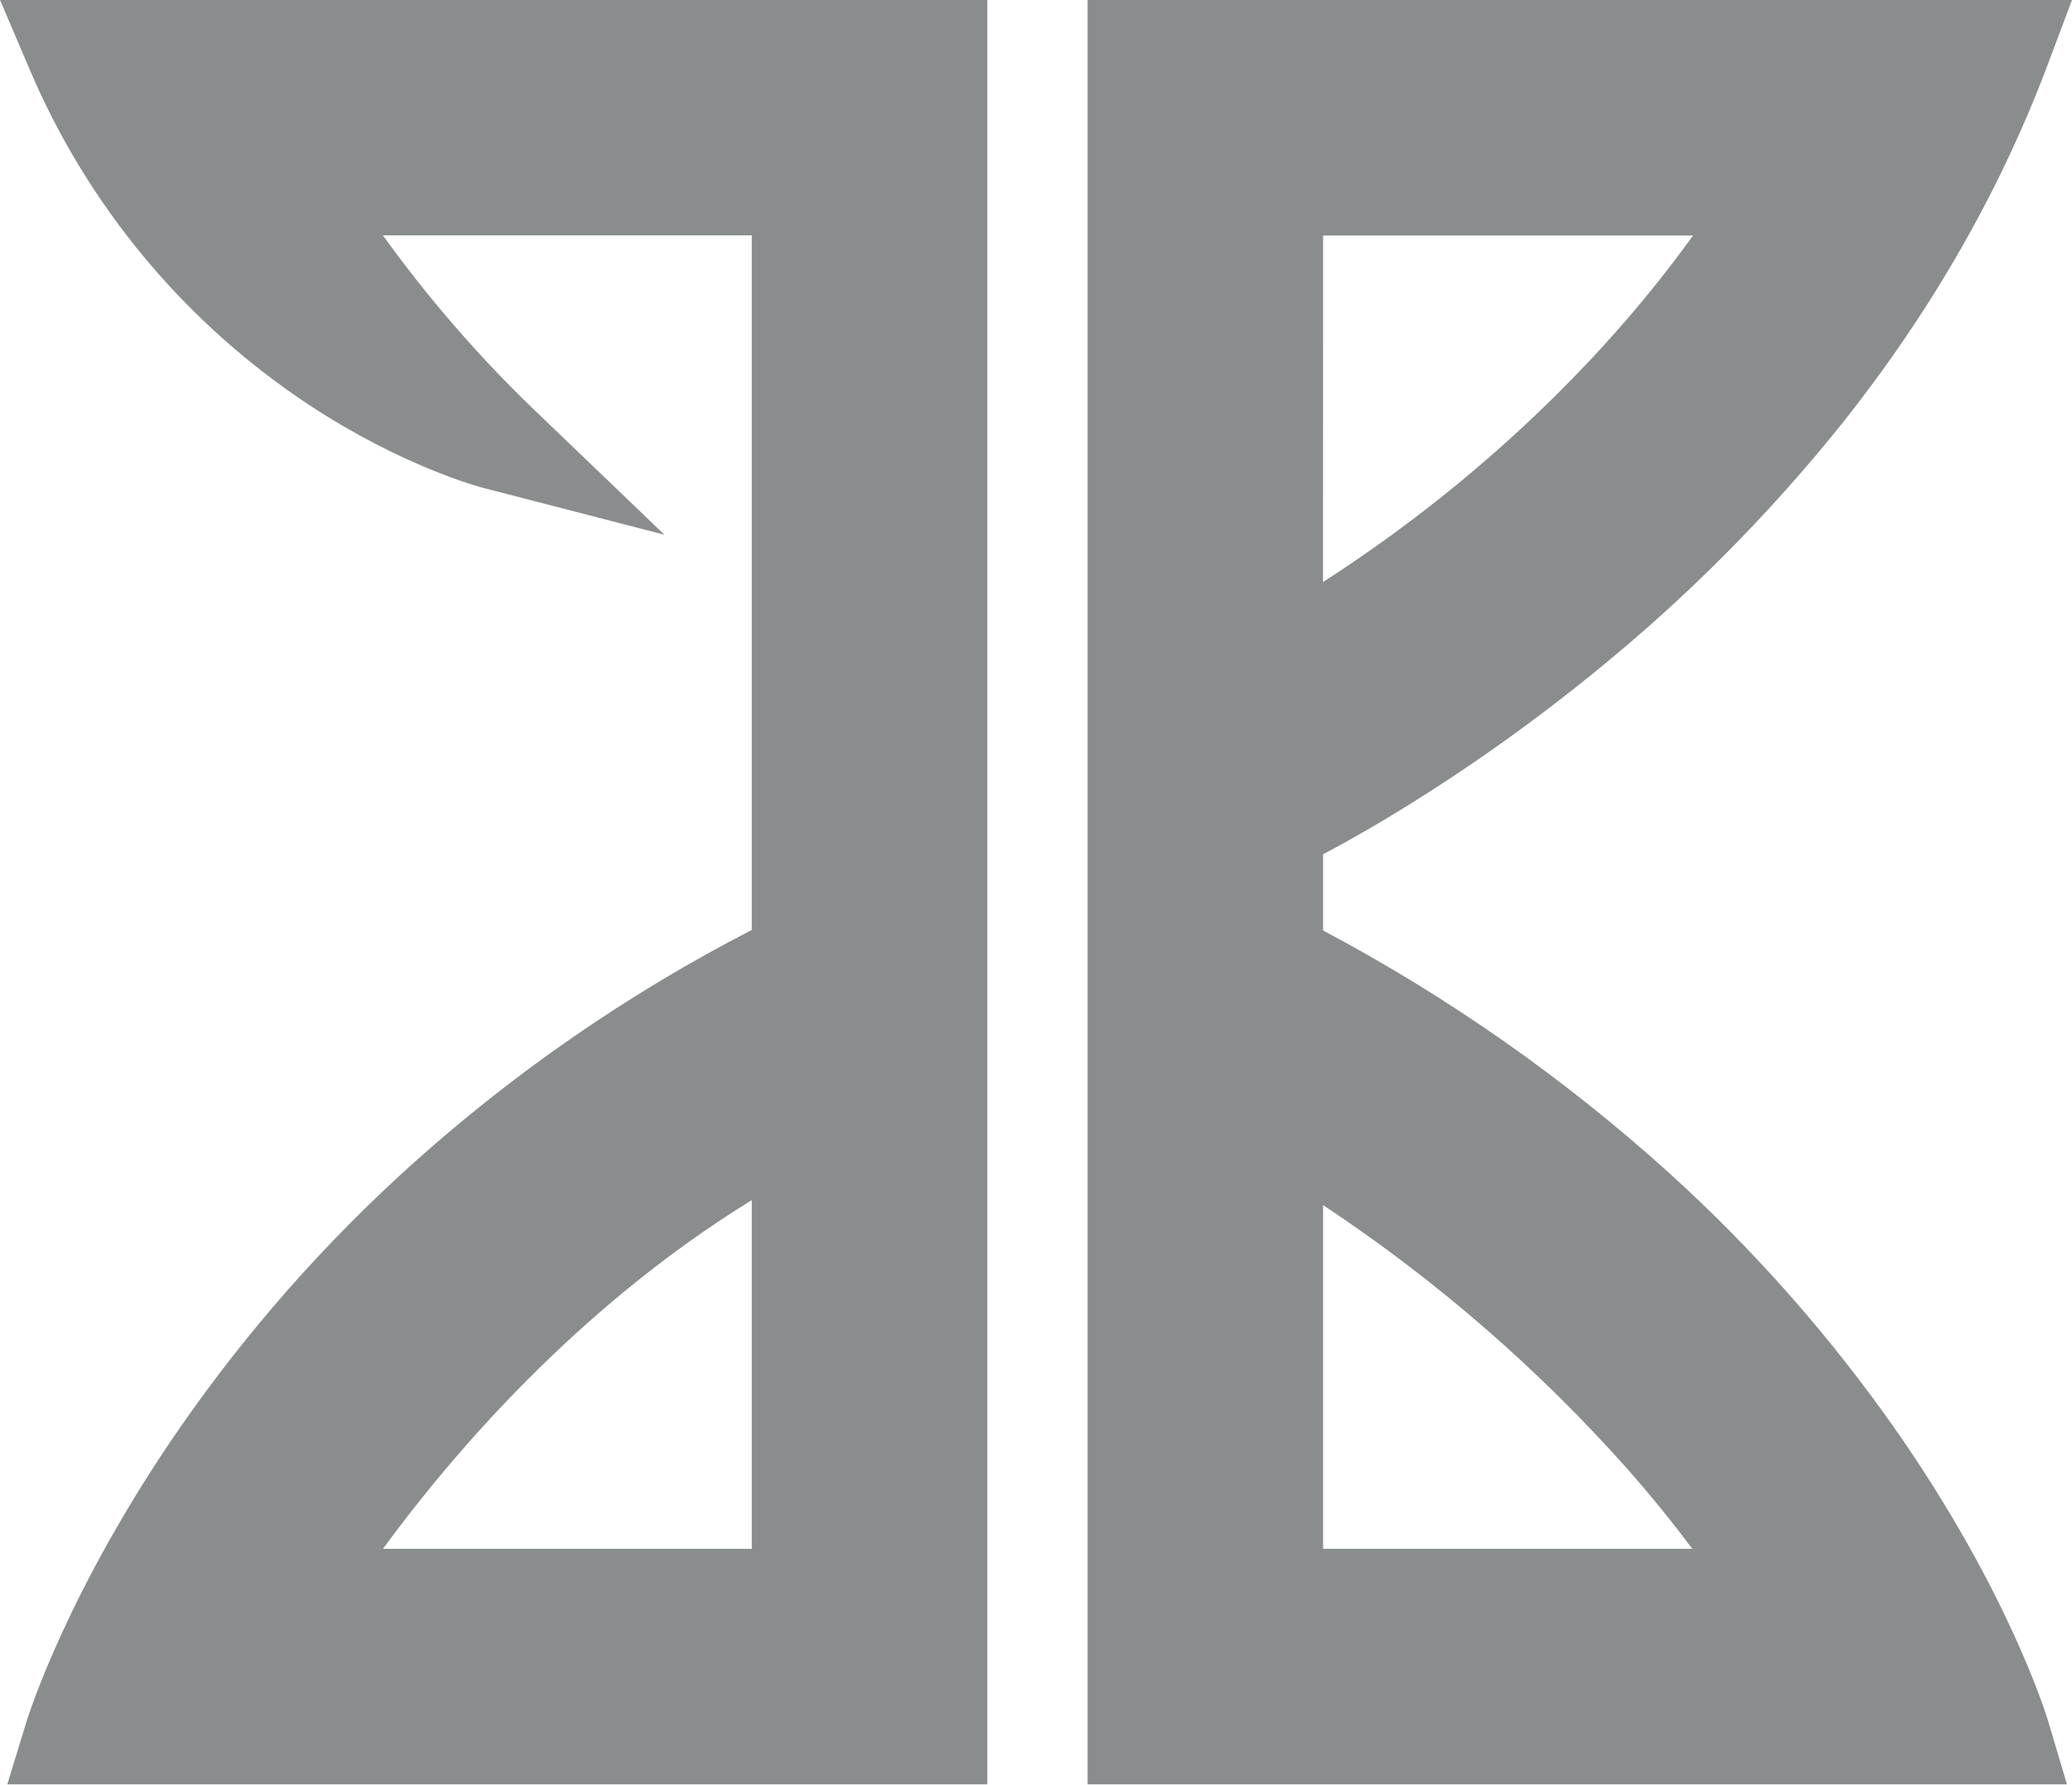
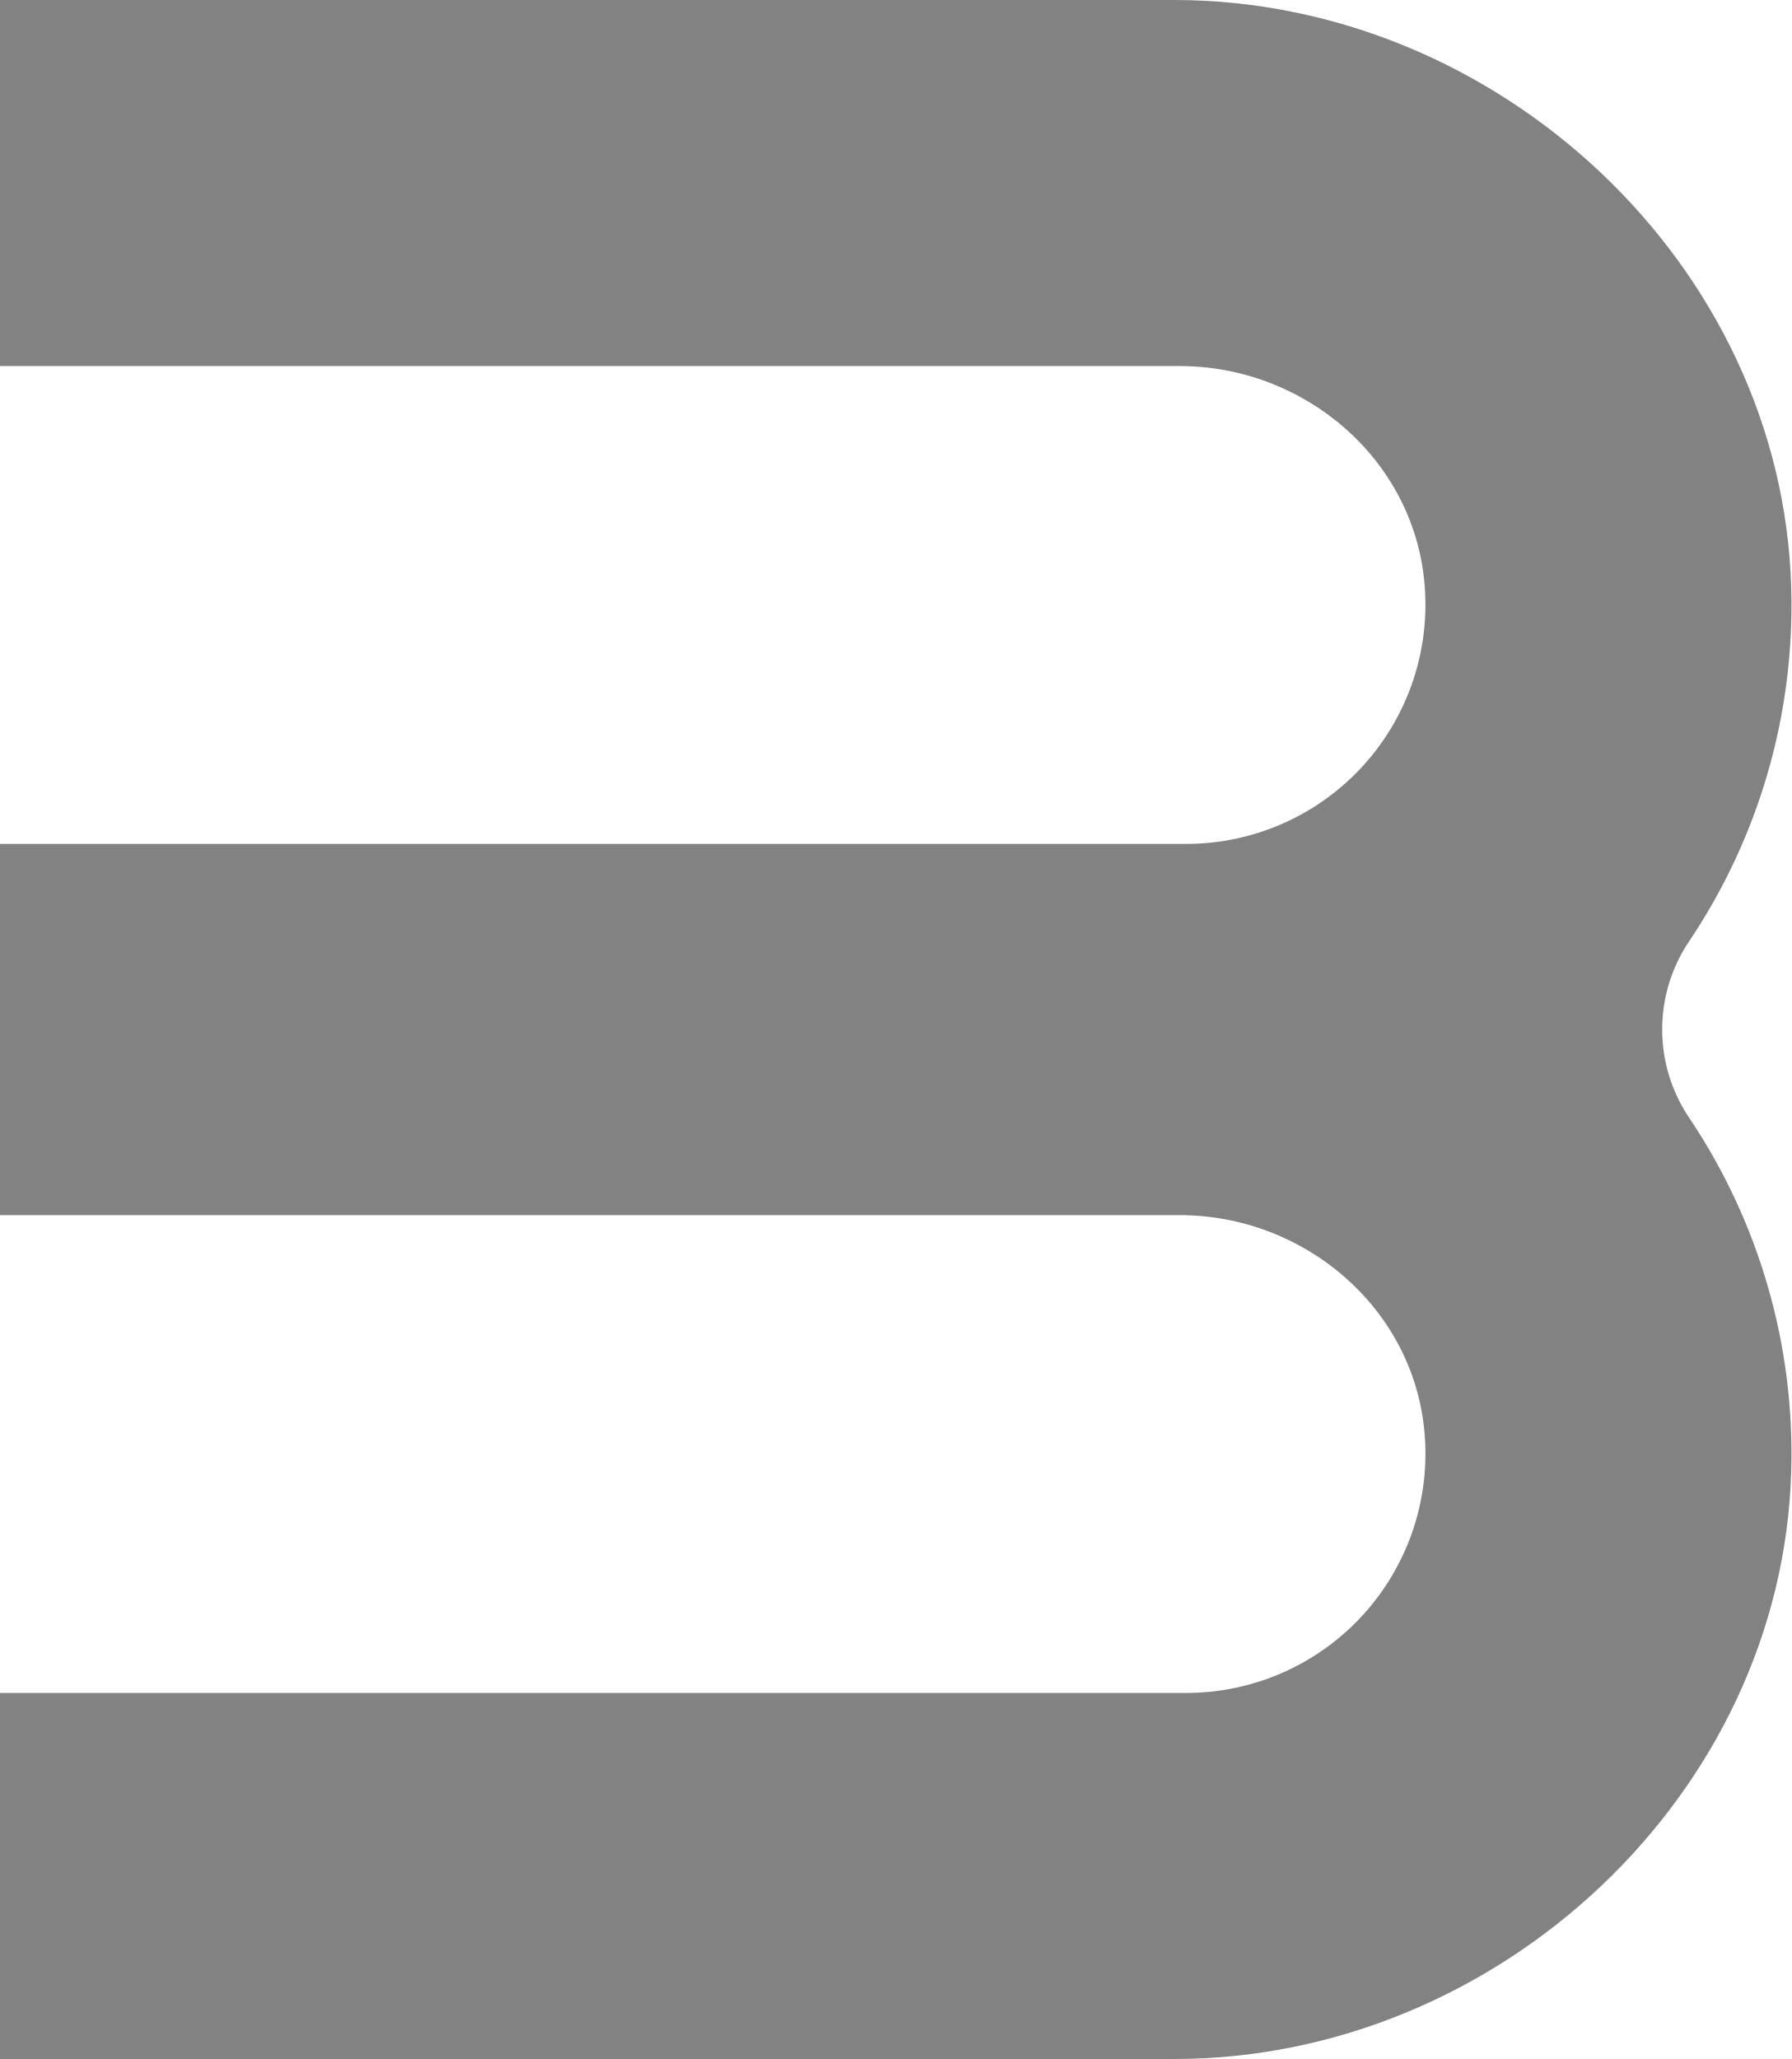
- <svg xmlns="http://www.w3.org/2000/svg" viewBox="0 0 683.34 588.55">
+ <svg xmlns="http://www.w3.org/2000/svg" viewBox="0 0 513.53 590.17">
  <defs>
-     <style>.cls-1{fill:#151C1E; opacity: .5}</style>
+     <style>.cls-1{fill:#828282;}</style>
  </defs>
  <g id="Layer_2" data-name="Layer 2">
    <g id="Layer_1-2" data-name="Layer 1">
-       <path class="cls-1" d="M625.82,472.49a507,507,0,0,0-75.79-86,564.69,564.69,0,0,0-113.67-79.57V281.78c15.46-8.17,50.15-28,89.39-59.95a540.64,540.64,0,0,0,81.81-82.2c29.3-36.86,52-76.49,67.57-117.79L683.34,0H358.68V588.55h323l-6.18-20.77C675,566.08,662.64,525.49,625.82,472.49ZM436.36,77.68h122c-29.13,40.5-63.13,70.92-87.73,90-13,10.11-24.9,18.25-34.3,24.28Zm0,433.18V397.5a514.6,514.6,0,0,1,100.33,87c8.68,9.86,15.79,18.79,21.43,26.37Z" />
-       <path class="cls-1" d="M9.61,22.5h0a249.59,249.59,0,0,0,92.23,111c31,20.44,56.45,27.15,57.51,27.42l59.78,15.46-44.55-42.75a420.1,420.1,0,0,1-48.29-56H247.94V306.74a531.32,531.32,0,0,0-112.37,77.57,502,502,0,0,0-76,86.28c-37.12,53.53-50.22,95.3-50.76,97.06l-6.41,20.9H325.62V0H0ZM247.94,510.86H126.3c22.21-30.35,63.82-79.49,121.64-115Z" />
+       <path class="cls-1" d="M0,485.25V590.17H336.59c92.76,0,174.28-75.74,176.87-168.47A172.52,172.52,0,0,0,484.1,320.23a45.26,45.26,0,0,1,0-50.29,172.52,172.52,0,0,0,29.36-101.47C510.87,75.74,429.35,0,336.59,0H0V104.92H338.12c35.65,0,66.85,26.41,70.18,61.91a68.58,68.58,0,0,1-68.2,75.06H0v106.4H338.12c35.65,0,66.85,26.41,70.18,61.9a68.57,68.57,0,0,1-68.2,75.06Z" />
    </g>
  </g>
</svg>
